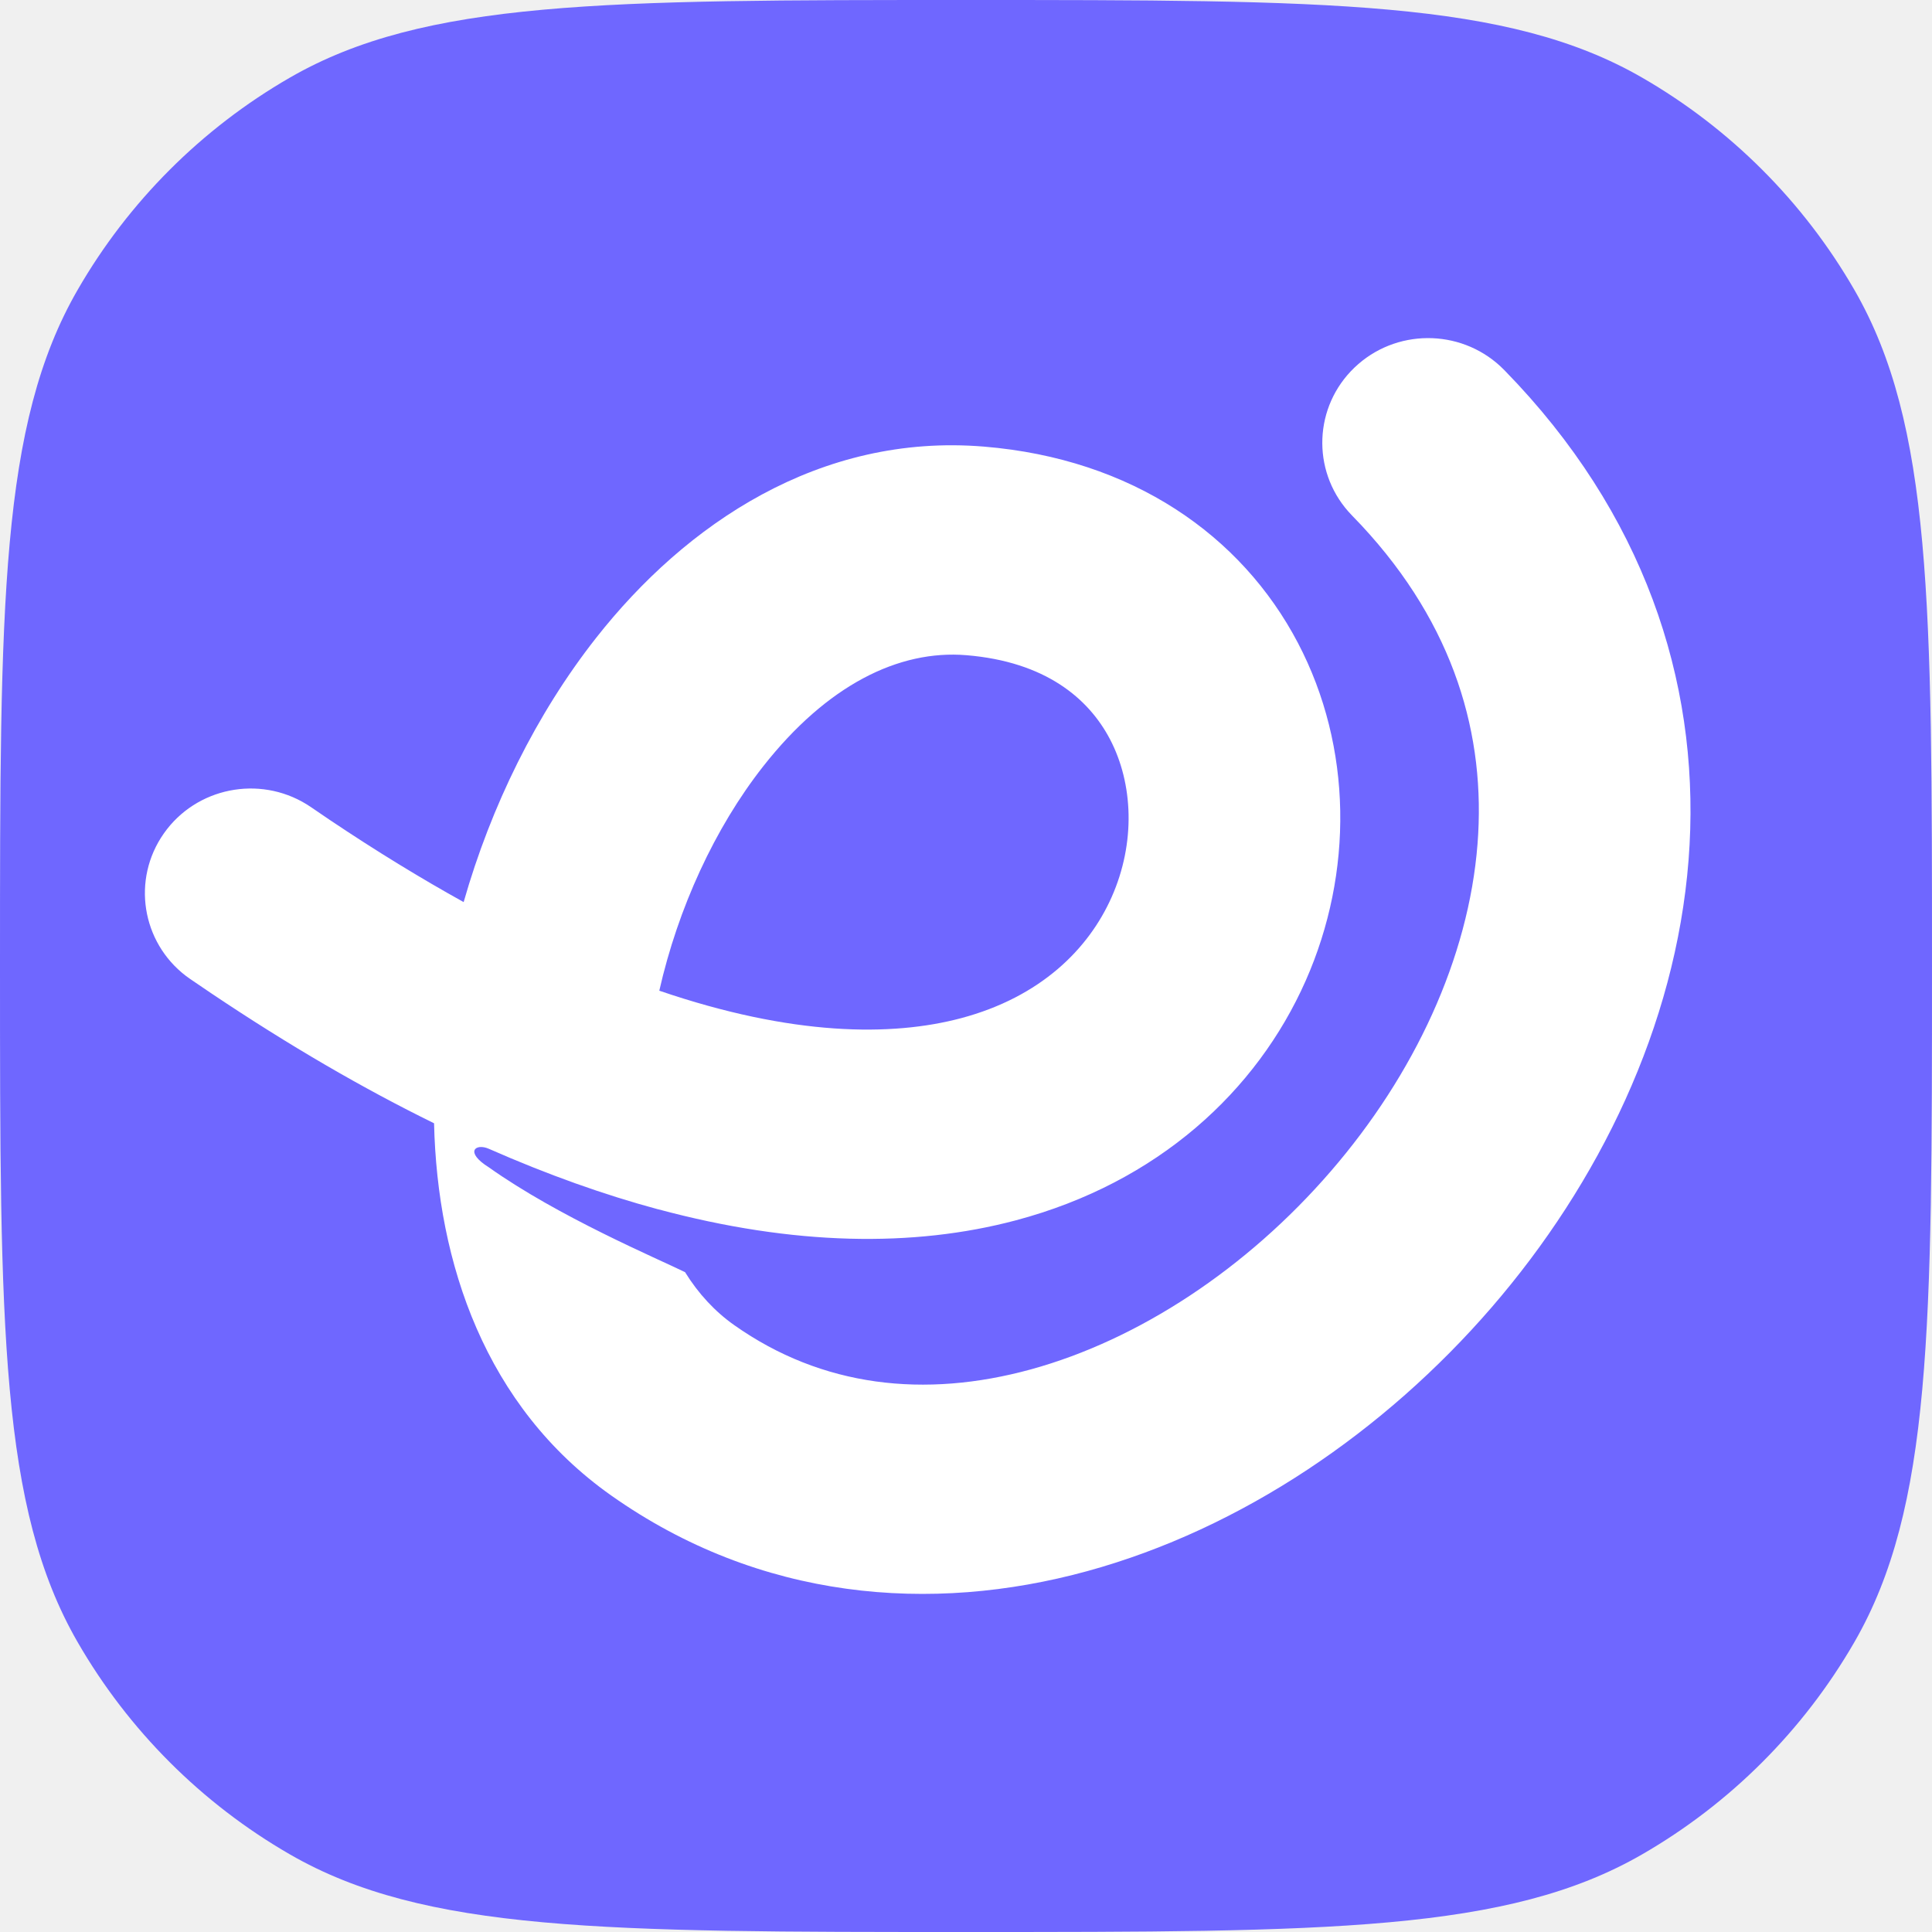
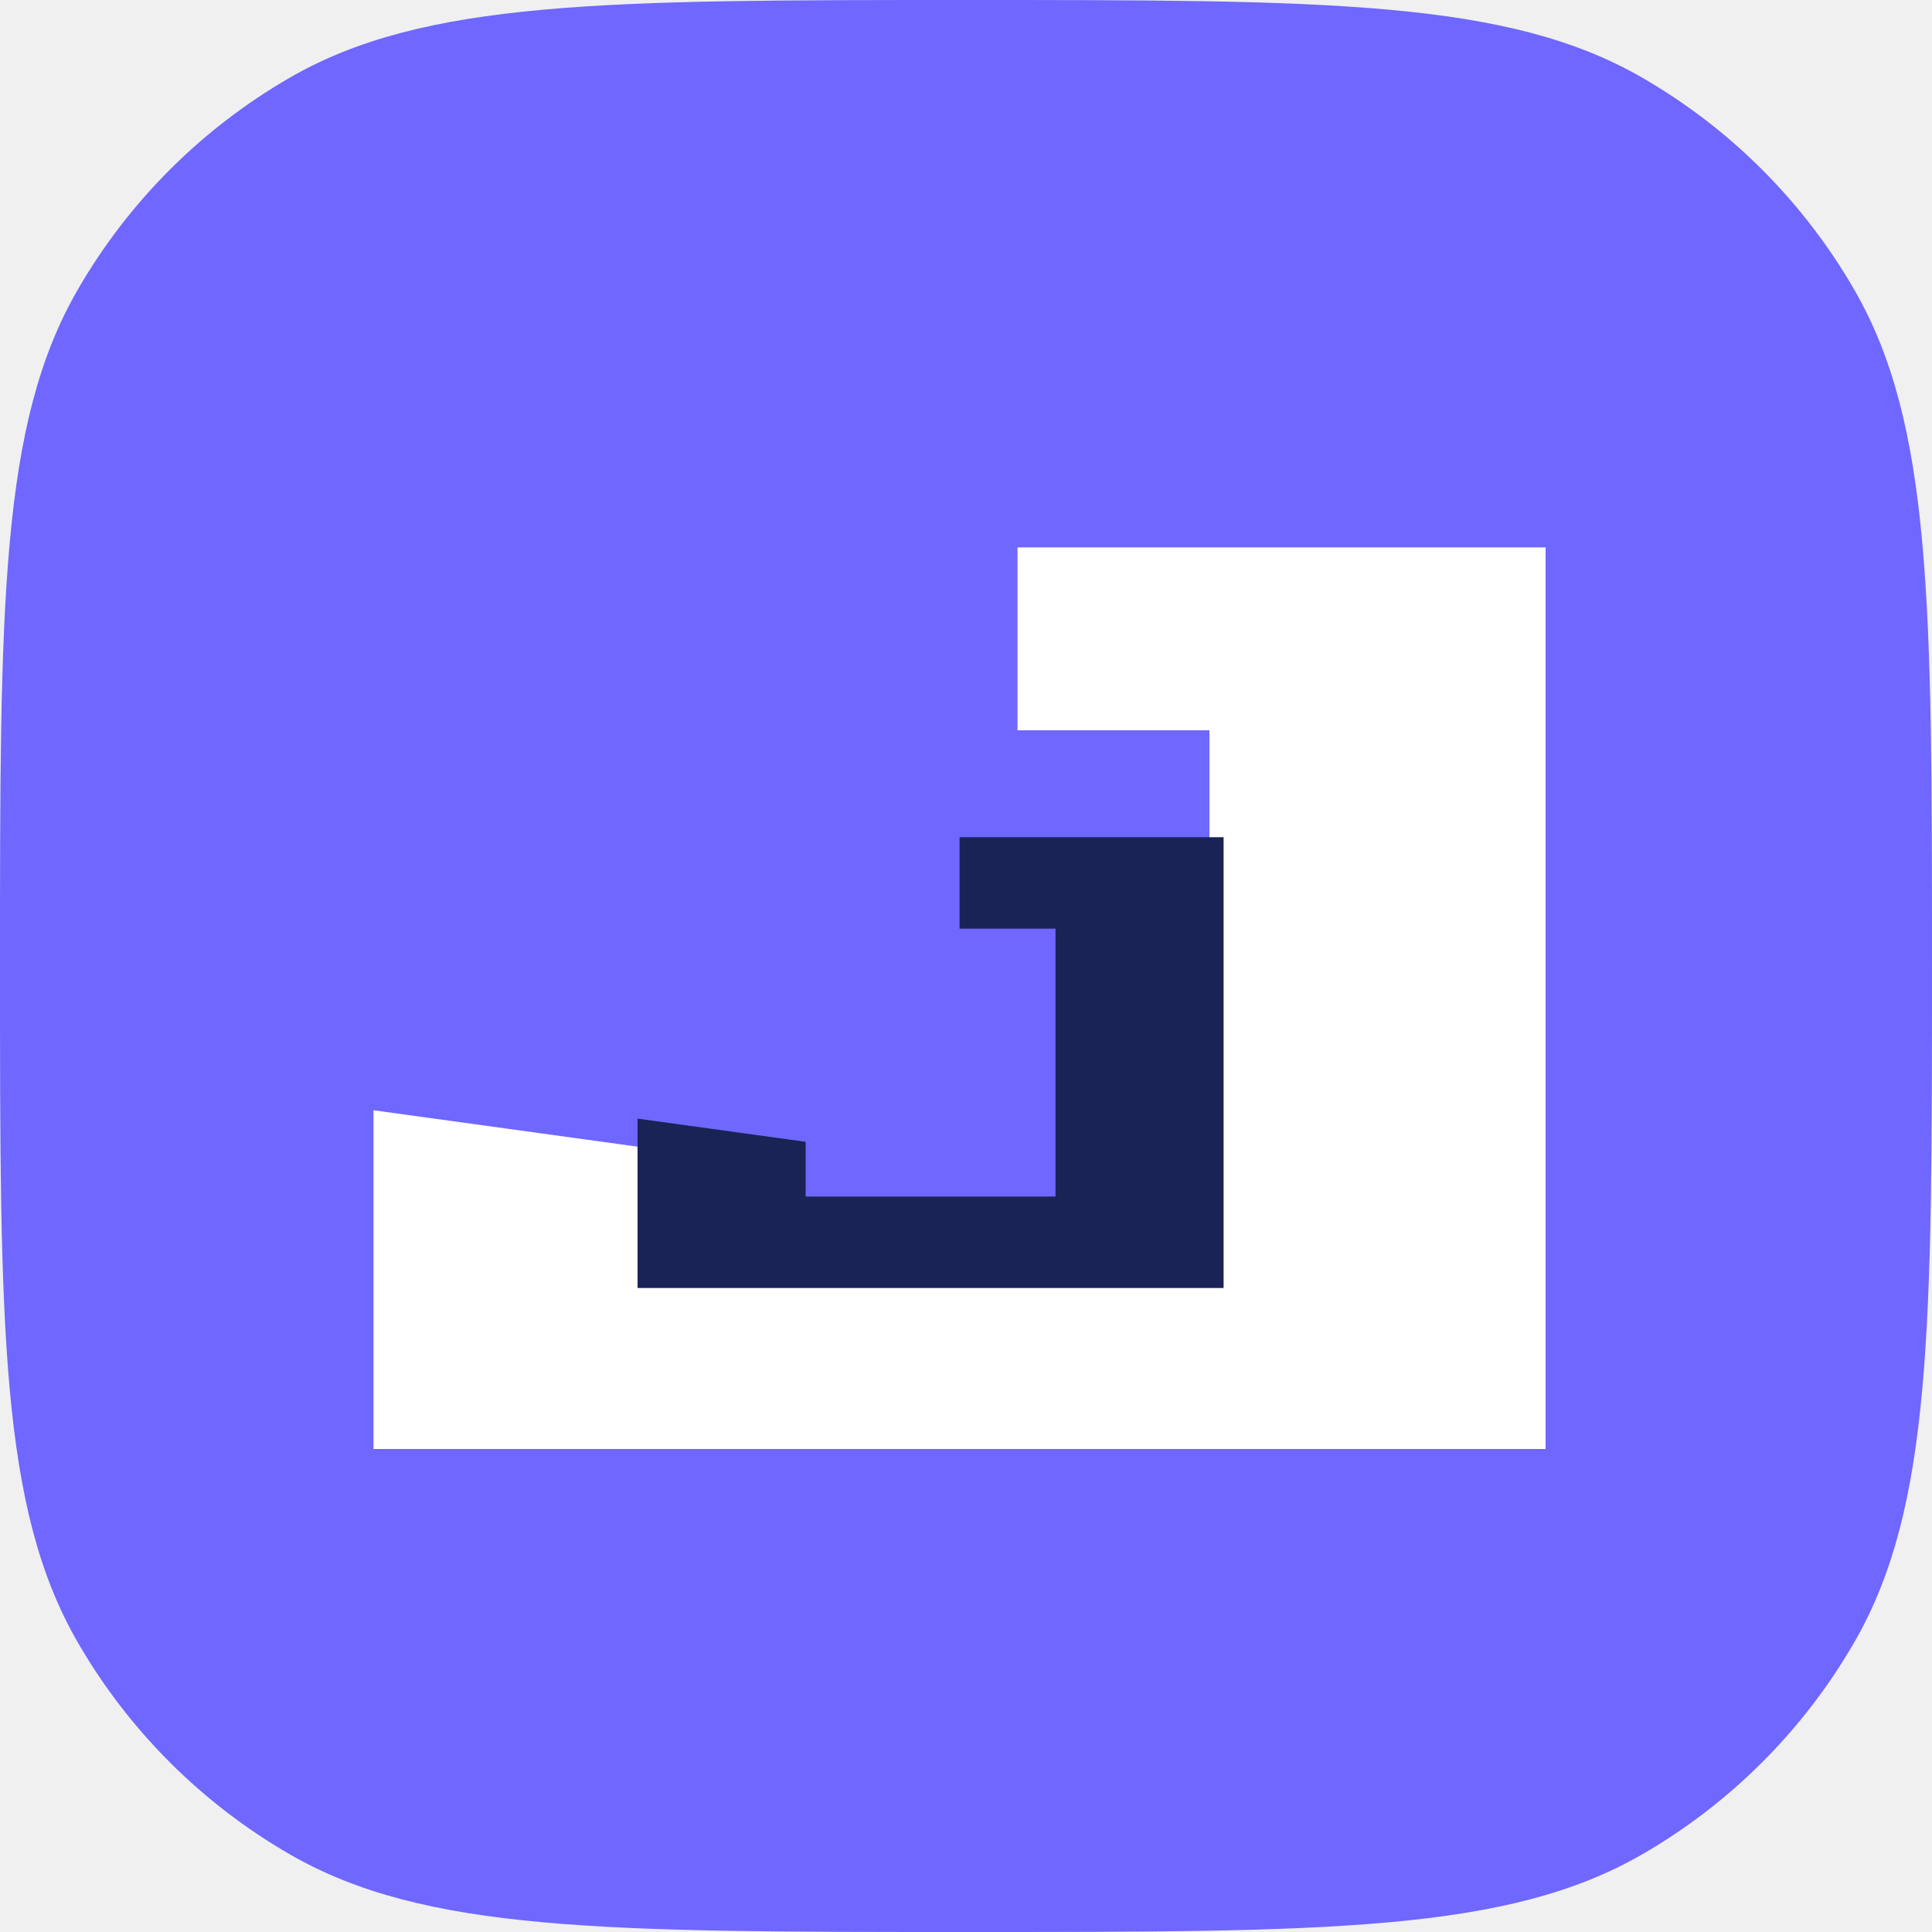
<svg xmlns="http://www.w3.org/2000/svg" width="60" height="60" viewBox="0 0 60 60" fill="none">
-   <g clip-path="url(#clip0_1046_11)">
-     <path d="M0 30C0 18.785 0 13.177 2.412 9C3.991 6.264 6.264 3.991 9 2.412C13.177 0 18.785 0 30 0C41.215 0 46.823 0 51 2.412C53.736 3.991 56.009 6.264 57.588 9C60 13.177 60 18.785 60 30C60 41.215 60 46.823 57.588 51C56.009 53.736 53.736 56.009 51 57.588C46.823 60 41.215 60 30 60C18.785 60 13.177 60 9 57.588C6.264 56.009 3.991 53.736 2.412 51C0 46.823 0 41.215 0 30Z" fill="#6F67FF" />
-     <path fill-rule="evenodd" clip-rule="evenodd" d="M42.066 11.414C43.33 10.205 45.323 10.2 46.593 11.373L46.714 11.49L47.125 11.921C51.287 16.398 52.838 21.615 52.44 26.71C52.036 31.877 49.652 36.749 46.325 40.6C43.001 44.447 38.563 47.478 33.765 48.793C28.907 50.125 23.594 49.7 18.982 46.444C15.07 43.683 13.581 39.22 13.48 34.884C11.285 33.808 8.975 32.469 6.552 30.842L5.912 30.407L5.775 30.309C4.399 29.258 4.085 27.313 5.087 25.885C6.09 24.456 8.043 24.069 9.52 24.977L9.662 25.069L10.245 25.466C11.697 26.44 13.082 27.285 14.399 28.015C15.249 25.033 16.657 22.17 18.512 19.811C21.291 16.275 25.457 13.448 30.561 13.87C35.158 14.25 38.555 16.622 40.309 19.968C42.007 23.209 42.032 27.108 40.548 30.46C39.035 33.879 35.964 36.726 31.546 37.899C28.367 38.744 24.643 38.686 20.44 37.555V37.557C18.767 37.106 17.014 36.484 15.182 35.677C14.771 35.496 14.413 35.772 15.182 36.253C17.345 37.789 20.393 39.076 21.275 39.508C21.692 40.182 22.209 40.735 22.802 41.153C25.528 43.078 28.718 43.431 32.009 42.529C35.361 41.61 38.721 39.394 41.327 36.377C43.931 33.364 45.61 29.752 45.886 26.209C46.148 22.866 45.183 19.431 42.276 16.31L41.989 16.01L41.874 15.886C40.731 14.591 40.803 12.623 42.066 11.414ZM30.014 20.348C27.905 20.173 25.679 21.284 23.702 23.799C22.196 25.715 21.056 28.205 20.475 30.767C24.614 32.182 27.698 32.191 29.841 31.622C32.322 30.963 33.81 29.471 34.526 27.854C35.27 26.171 35.194 24.337 34.472 22.958C33.805 21.686 32.463 20.55 30.014 20.348Z" fill="white" />
+   <g clip-path="url(#clip0_11_20)">
+     <mask id="mask0_11_20" style="mask-type:luminance" maskUnits="userSpaceOnUse" x="0" y="0" width="60" height="60">
+       <path d="M60 0H0V60H60V0Z" fill="white" />
+     </mask>
+     <g mask="url(#mask0_11_20)">
+       <path d="M0 30C0 18.785 0 13.177 2.412 9C3.991 6.264 6.264 3.991 9 2.412C13.177 0 18.785 0 30 0C41.215 0 46.823 0 51 2.412C53.736 3.991 56.009 6.264 57.588 9C60 13.177 60 18.785 60 30C60 41.215 60 46.823 57.588 51C56.009 53.736 53.736 56.009 51 57.588C46.823 60 41.215 60 30 60C18.785 60 13.177 60 9 57.588C6.264 56.009 3.991 53.736 2.412 51C0 46.823 0 41.215 0 30Z" fill="#6F67FF" />
+     </g>
+     <path d="M11.6 45V34.48L22.04 35.92V39.32H37.56V22.68H31.6V17H48V45H11.6Z" fill="white" />
+     <path d="M19.8 40V34.74L25.02 35.46V37.16H32.78V28.84H29.8V26H38V40H19.8Z" fill="#192356" />
  </g>
  <defs>
-     <clipPath id="clip0_1046_11">
+     <clipPath id="clip0_11_20">
      <rect width="60" height="60" fill="white" />
    </clipPath>
  </defs>
</svg>
